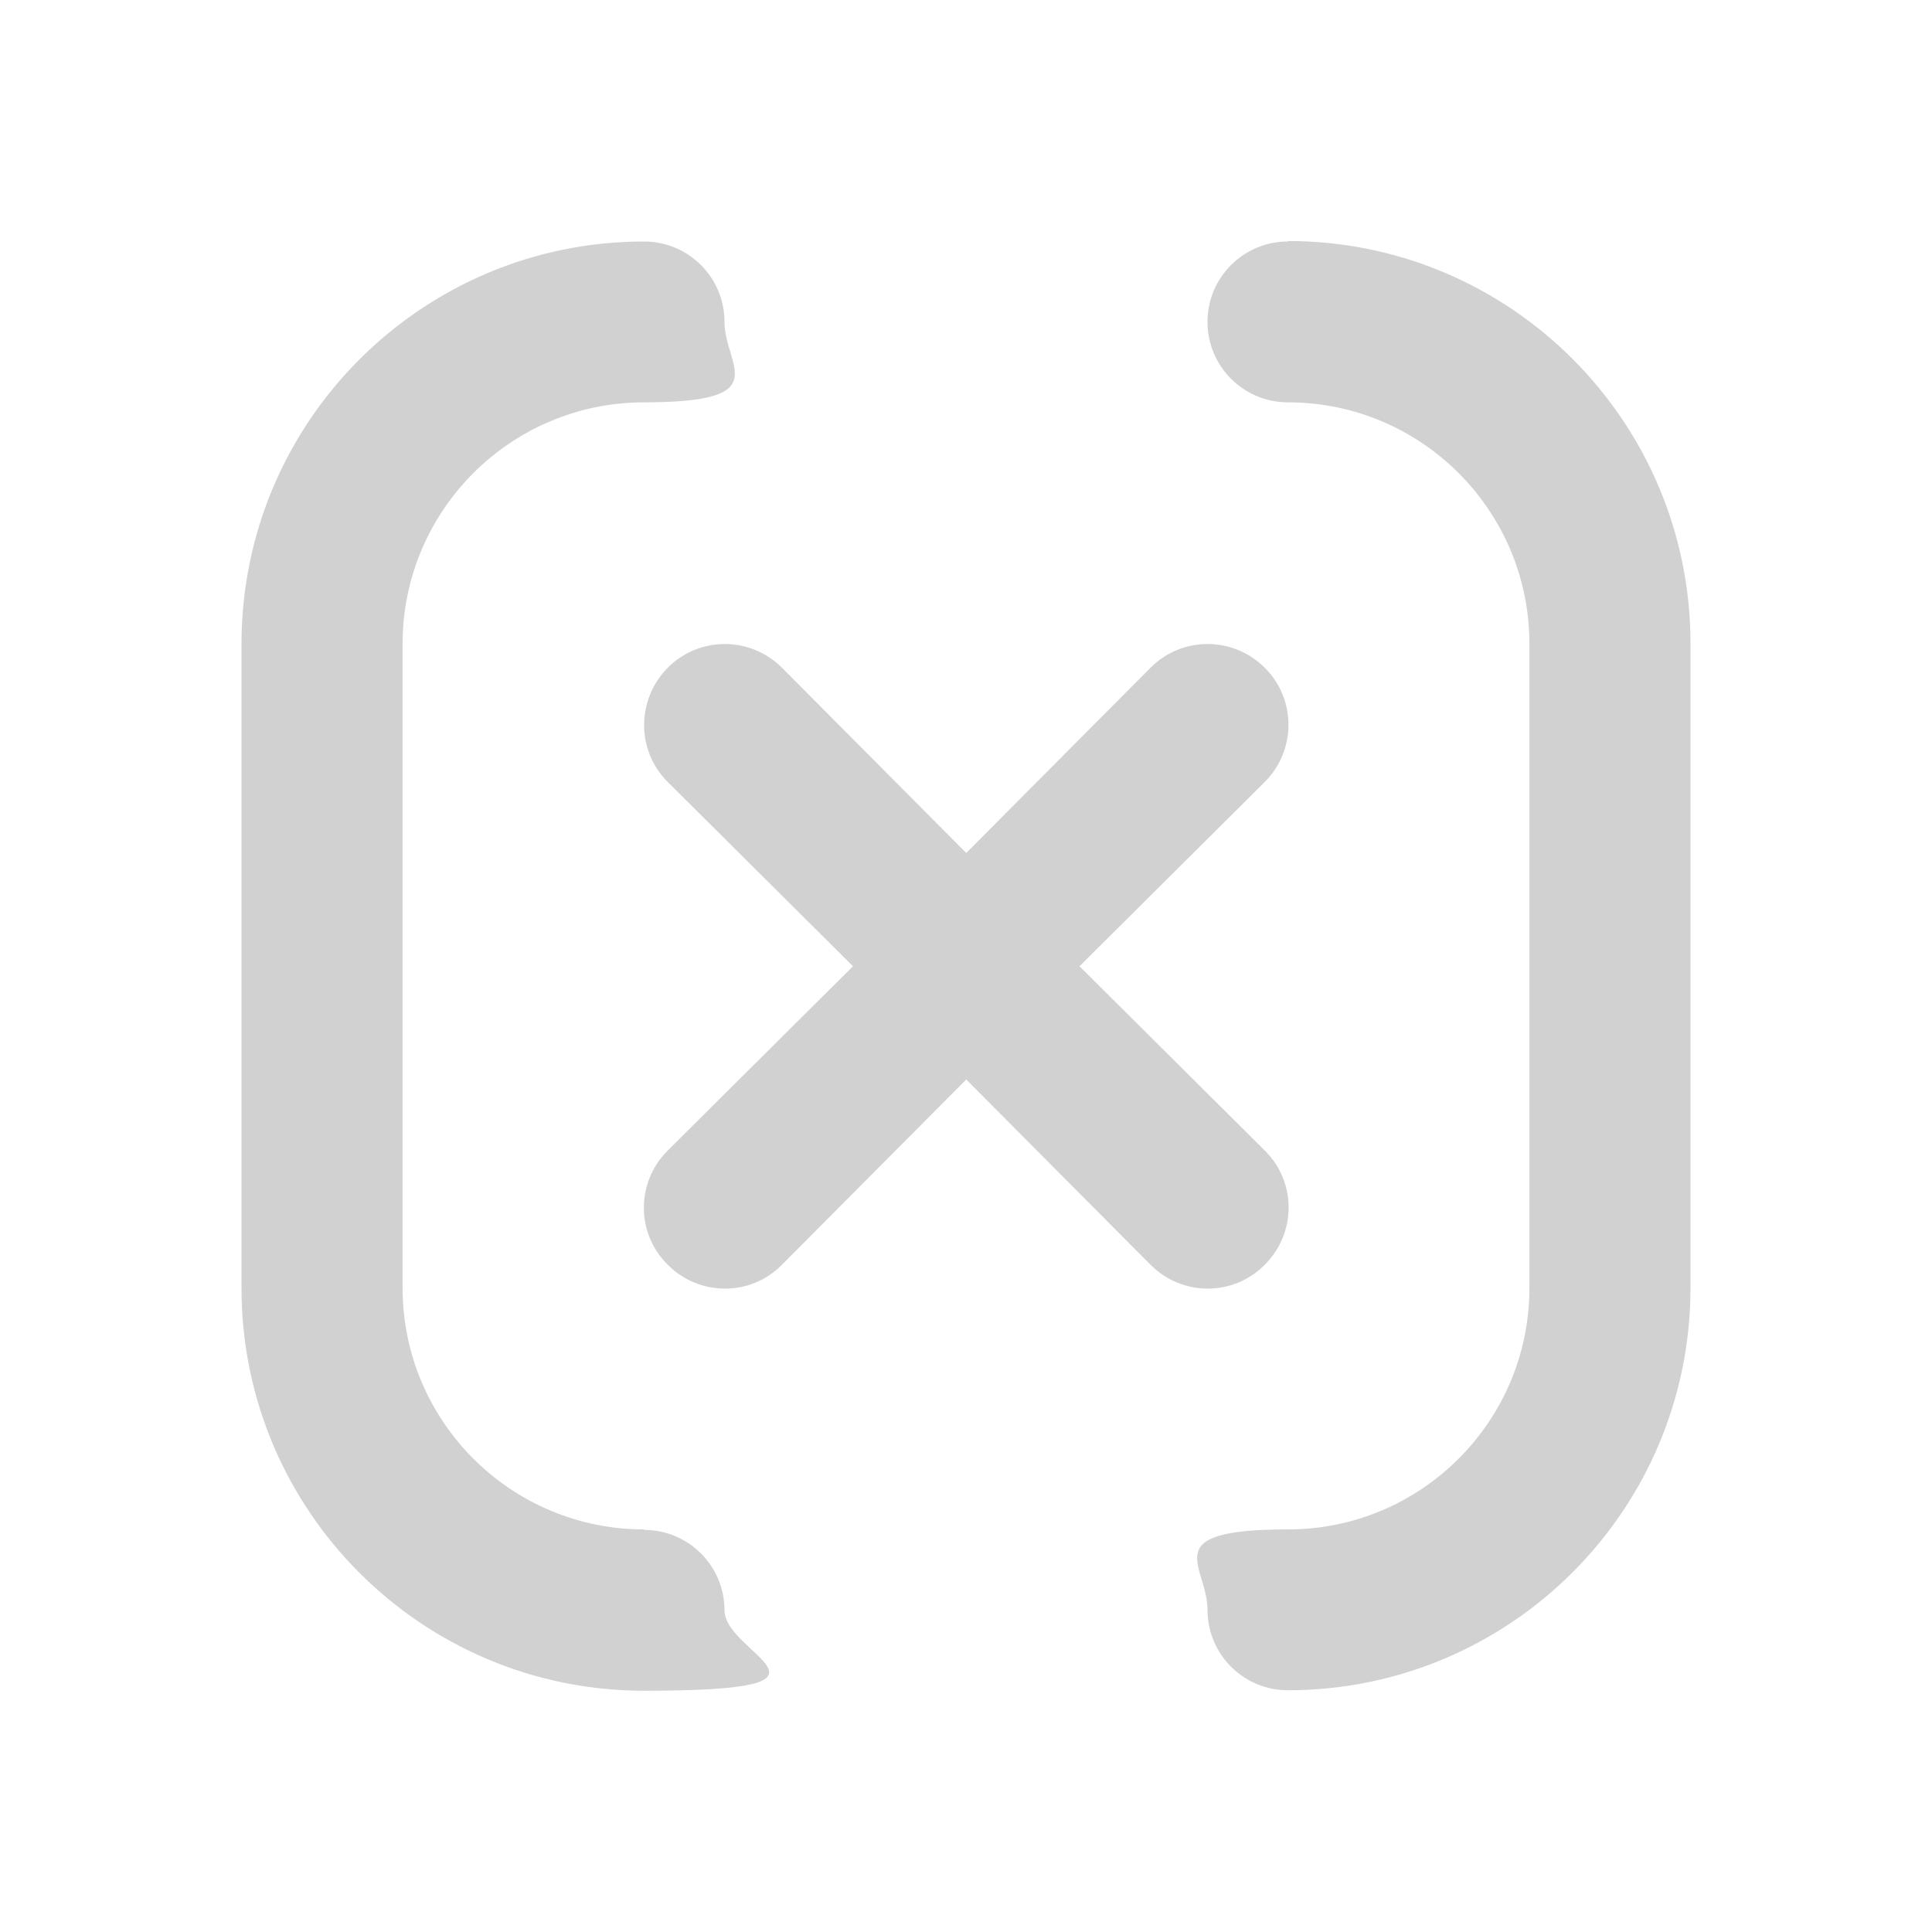
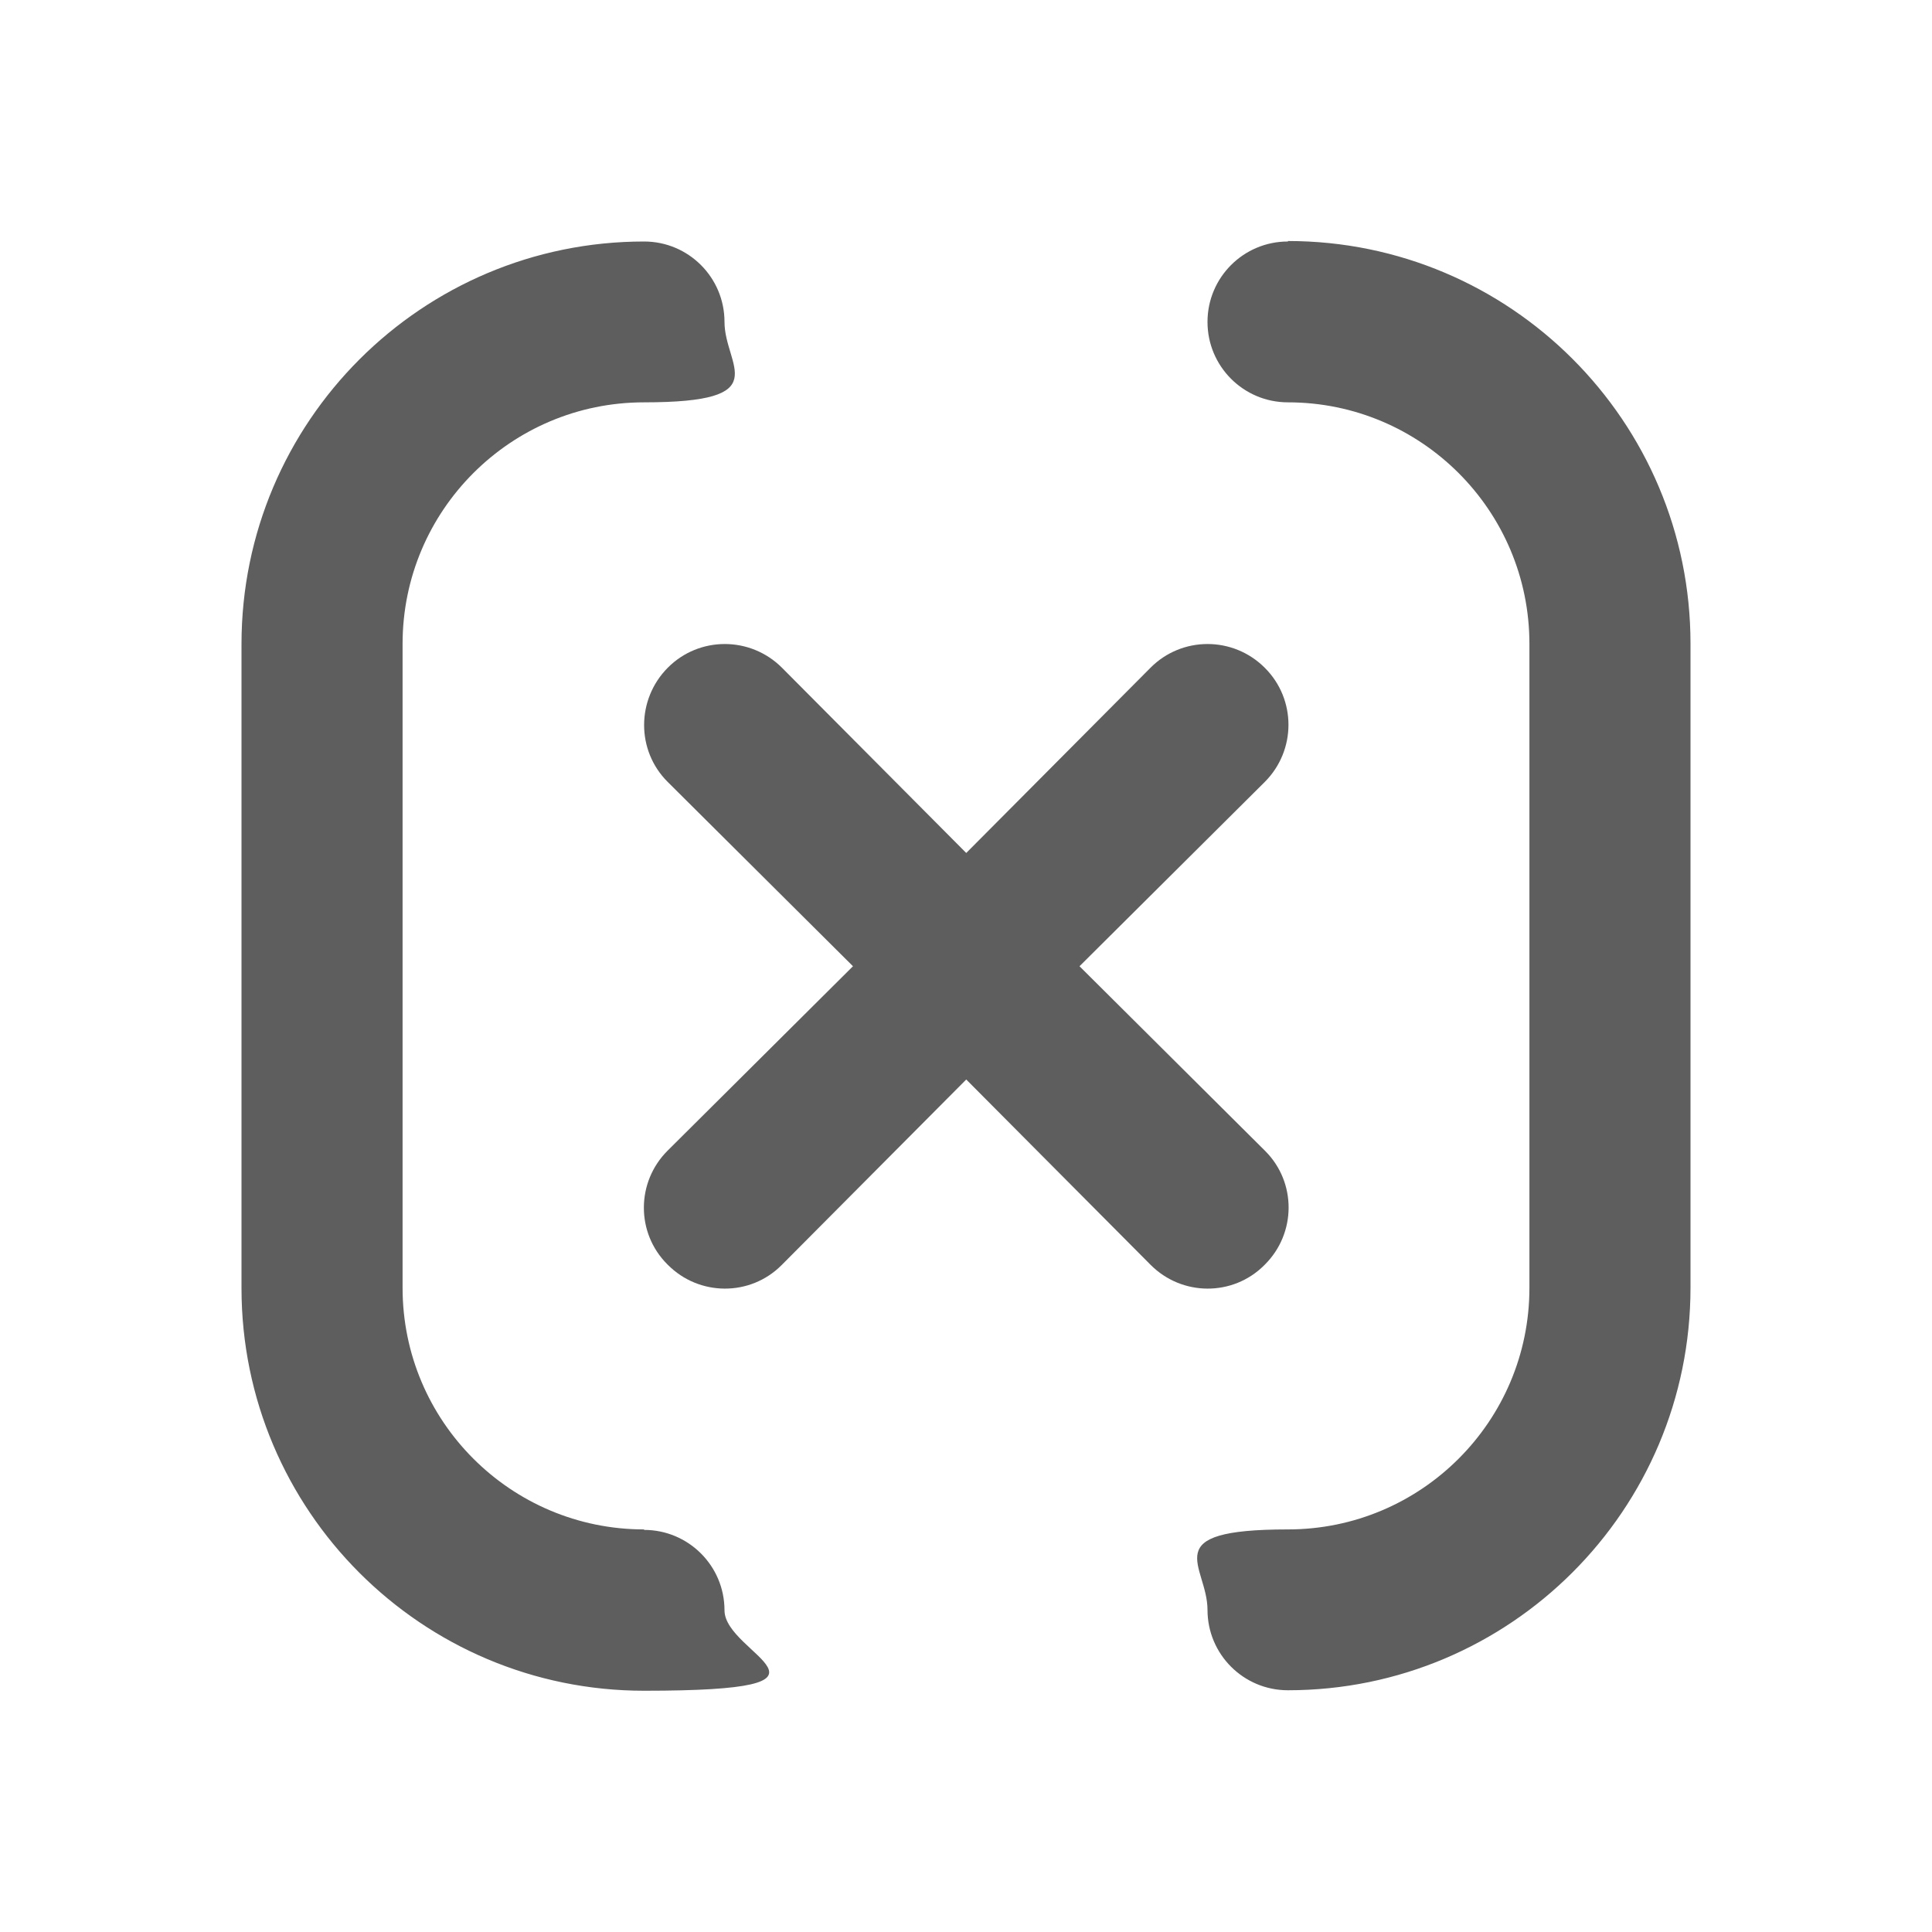
<svg xmlns="http://www.w3.org/2000/svg" id="Layer_1" version="1.1" viewBox="0 0 800 800">
  <defs>
    <style>
      .st0 {
-         fill: #d1d1d1;
+         fill: #5e5e5e;
      }
    </style>
  </defs>
  <path class="st0" d="M266.7,633.3c-55.2,0-100-44.8-100-100v-266.7c0-55.2,44.8-100,100-100s33.3-14.9,33.3-33.3-14.9-33.3-33.3-33.3c-92,0-166.7,74.6-166.7,166.7v266.7c0,92,74.6,166.7,166.7,166.7s33.3-14.9,33.3-33.3-14.9-33.3-33.3-33.3ZM523.7,523.7c13.1-13,13.2-34.1.2-47.1,0,0-.1-.1-.2-.2l-76.7-76.3,76.7-76.3c13.1-13.1,13.1-34.3,0-47.3-13.1-13.1-34.3-13.1-47.3,0l-76.3,76.7-76.3-76.7c-13.1-13.1-34.3-13.1-47.3,0s-13.1,34.3,0,47.3l76.7,76.3-76.7,76.3c-13.1,13-13.2,34.1-.2,47.1,0,0,.1.1.2.2,13,13.1,34.1,13.2,47.1.2,0,0,.1-.1.2-.2l76.3-76.7,76.3,76.7c13,13.1,34.1,13.2,47.1.2,0,0,.1-.1.2-.2ZM533.3,100c-18.4,0-33.3,14.9-33.3,33.3s14.9,33.3,33.3,33.3c55.2,0,100,44.8,100,100v266.7c0,55.2-44.8,100-100,100s-33.3,14.9-33.3,33.3,14.9,33.3,33.3,33.3c92,0,166.7-74.6,166.7-166.7v-266.7c0-92-74.6-166.7-166.7-166.7Z" />
</svg>
